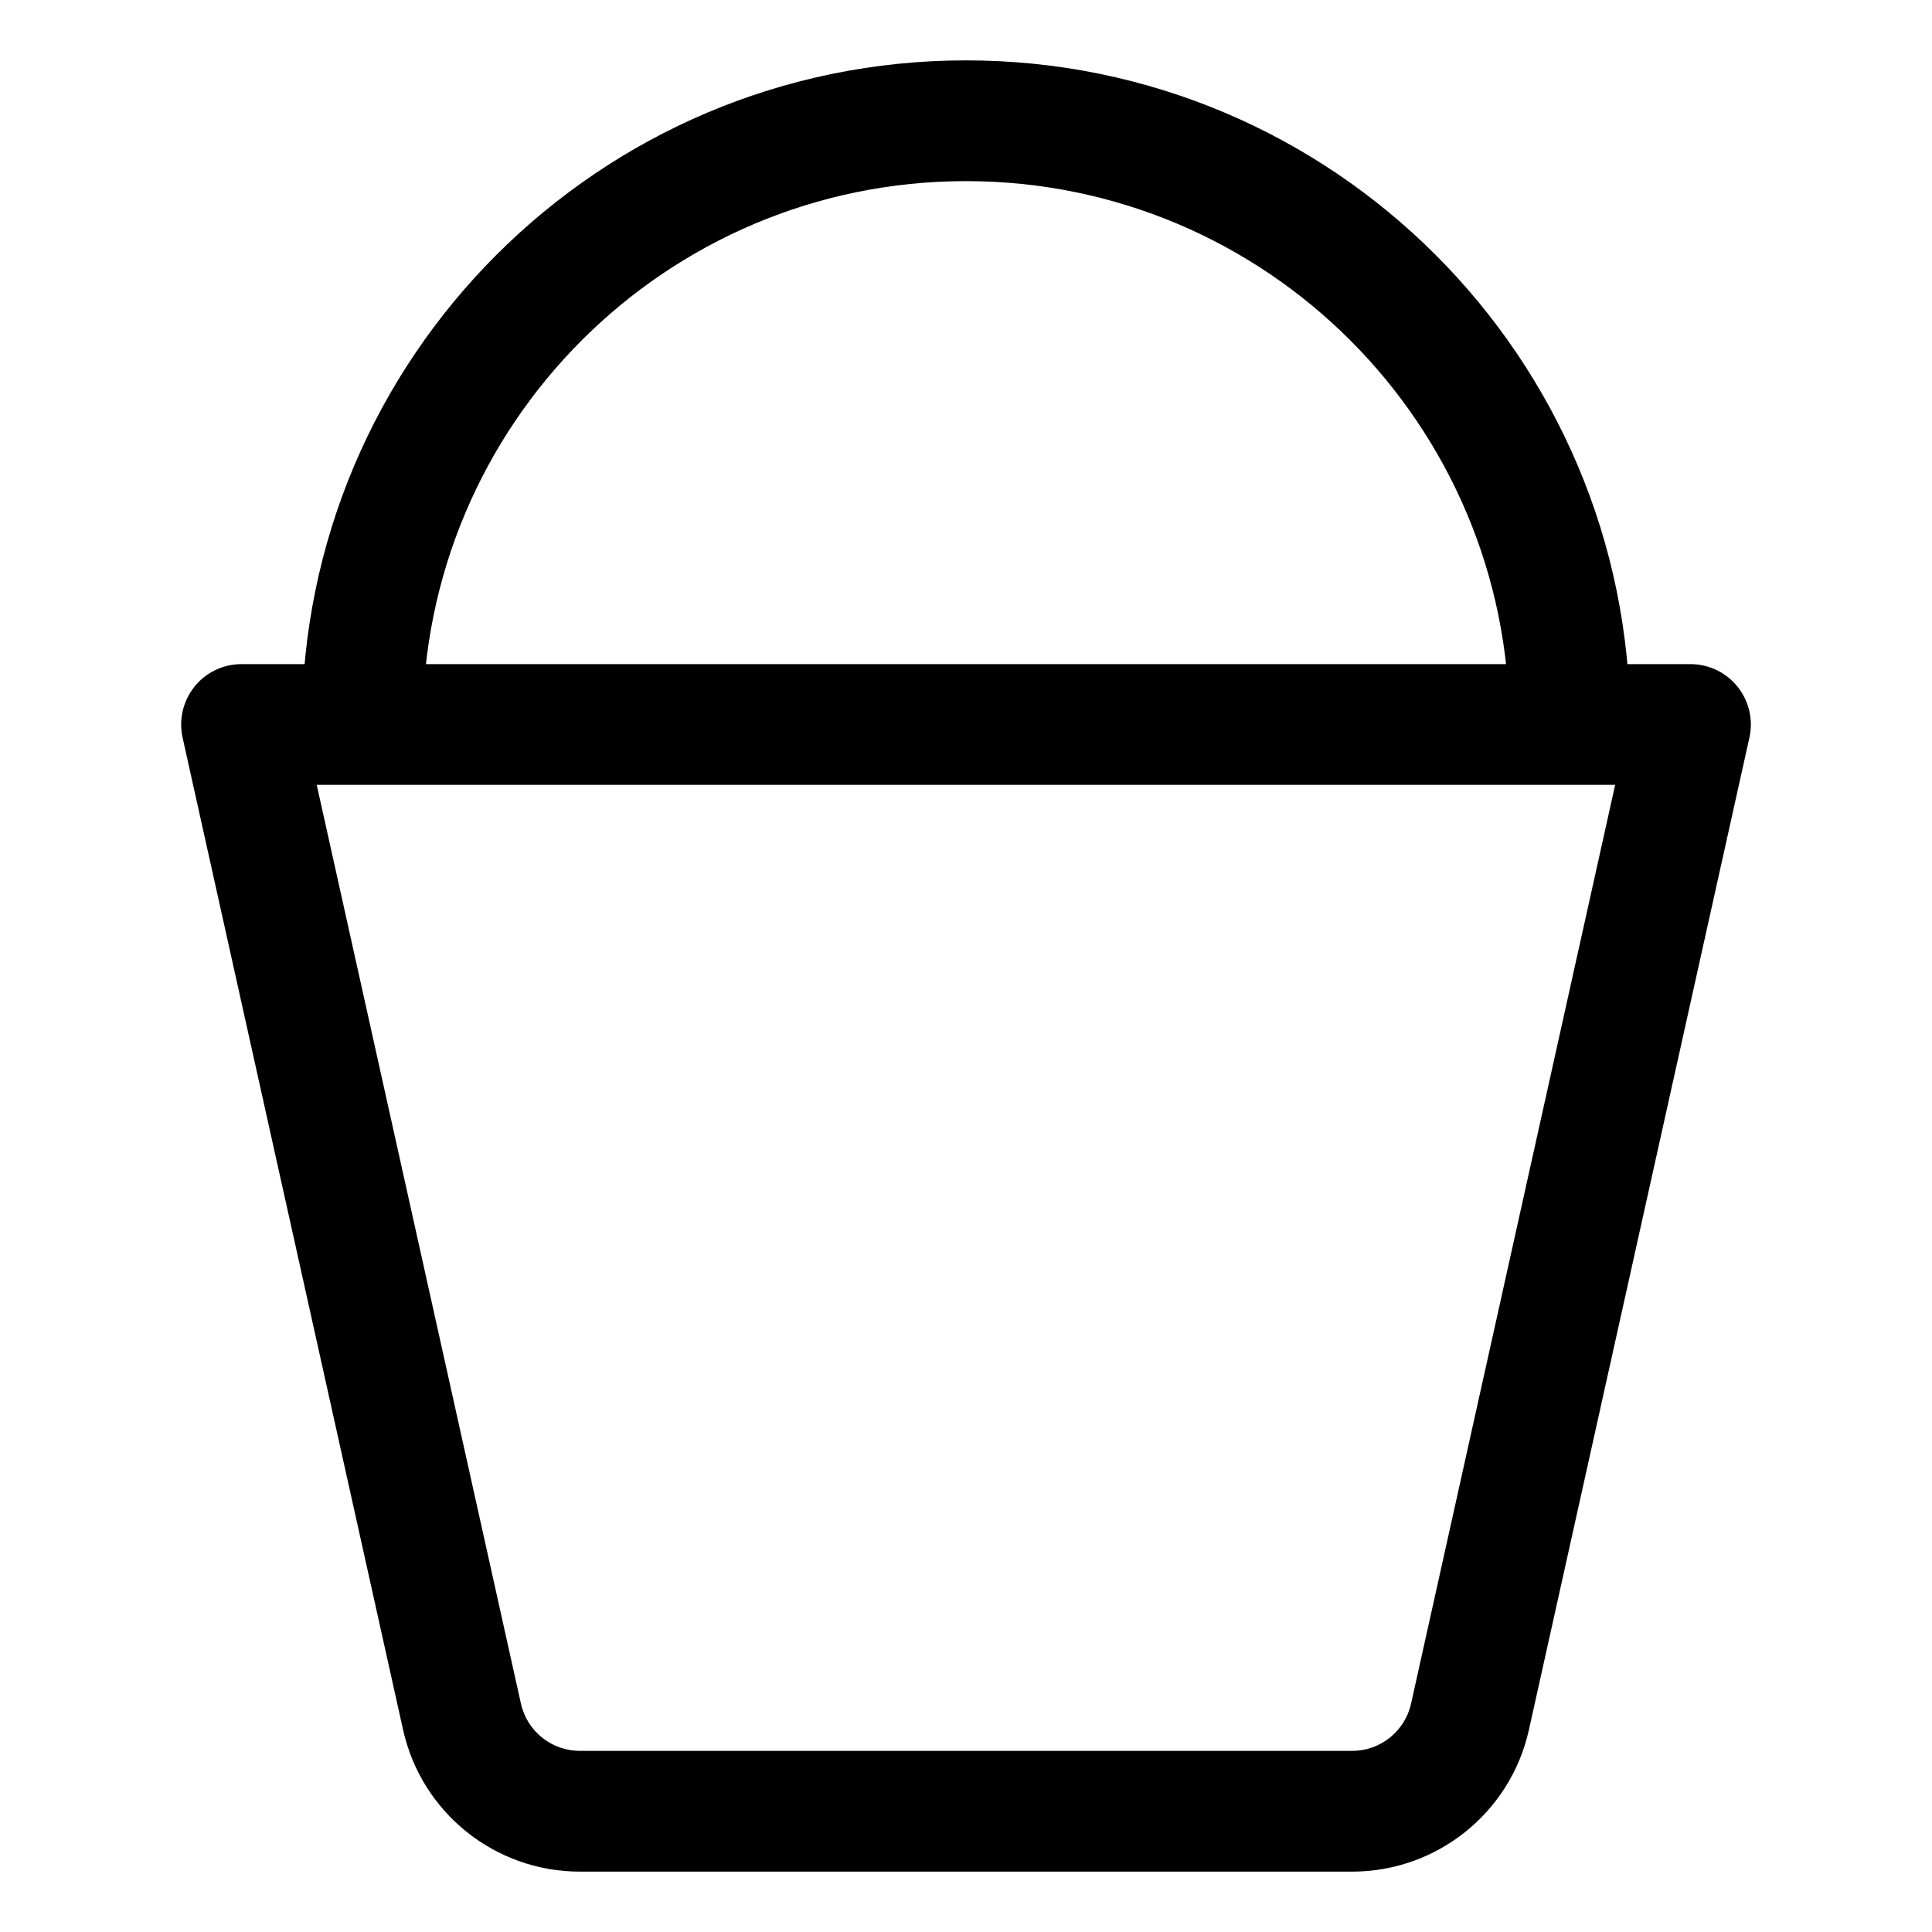
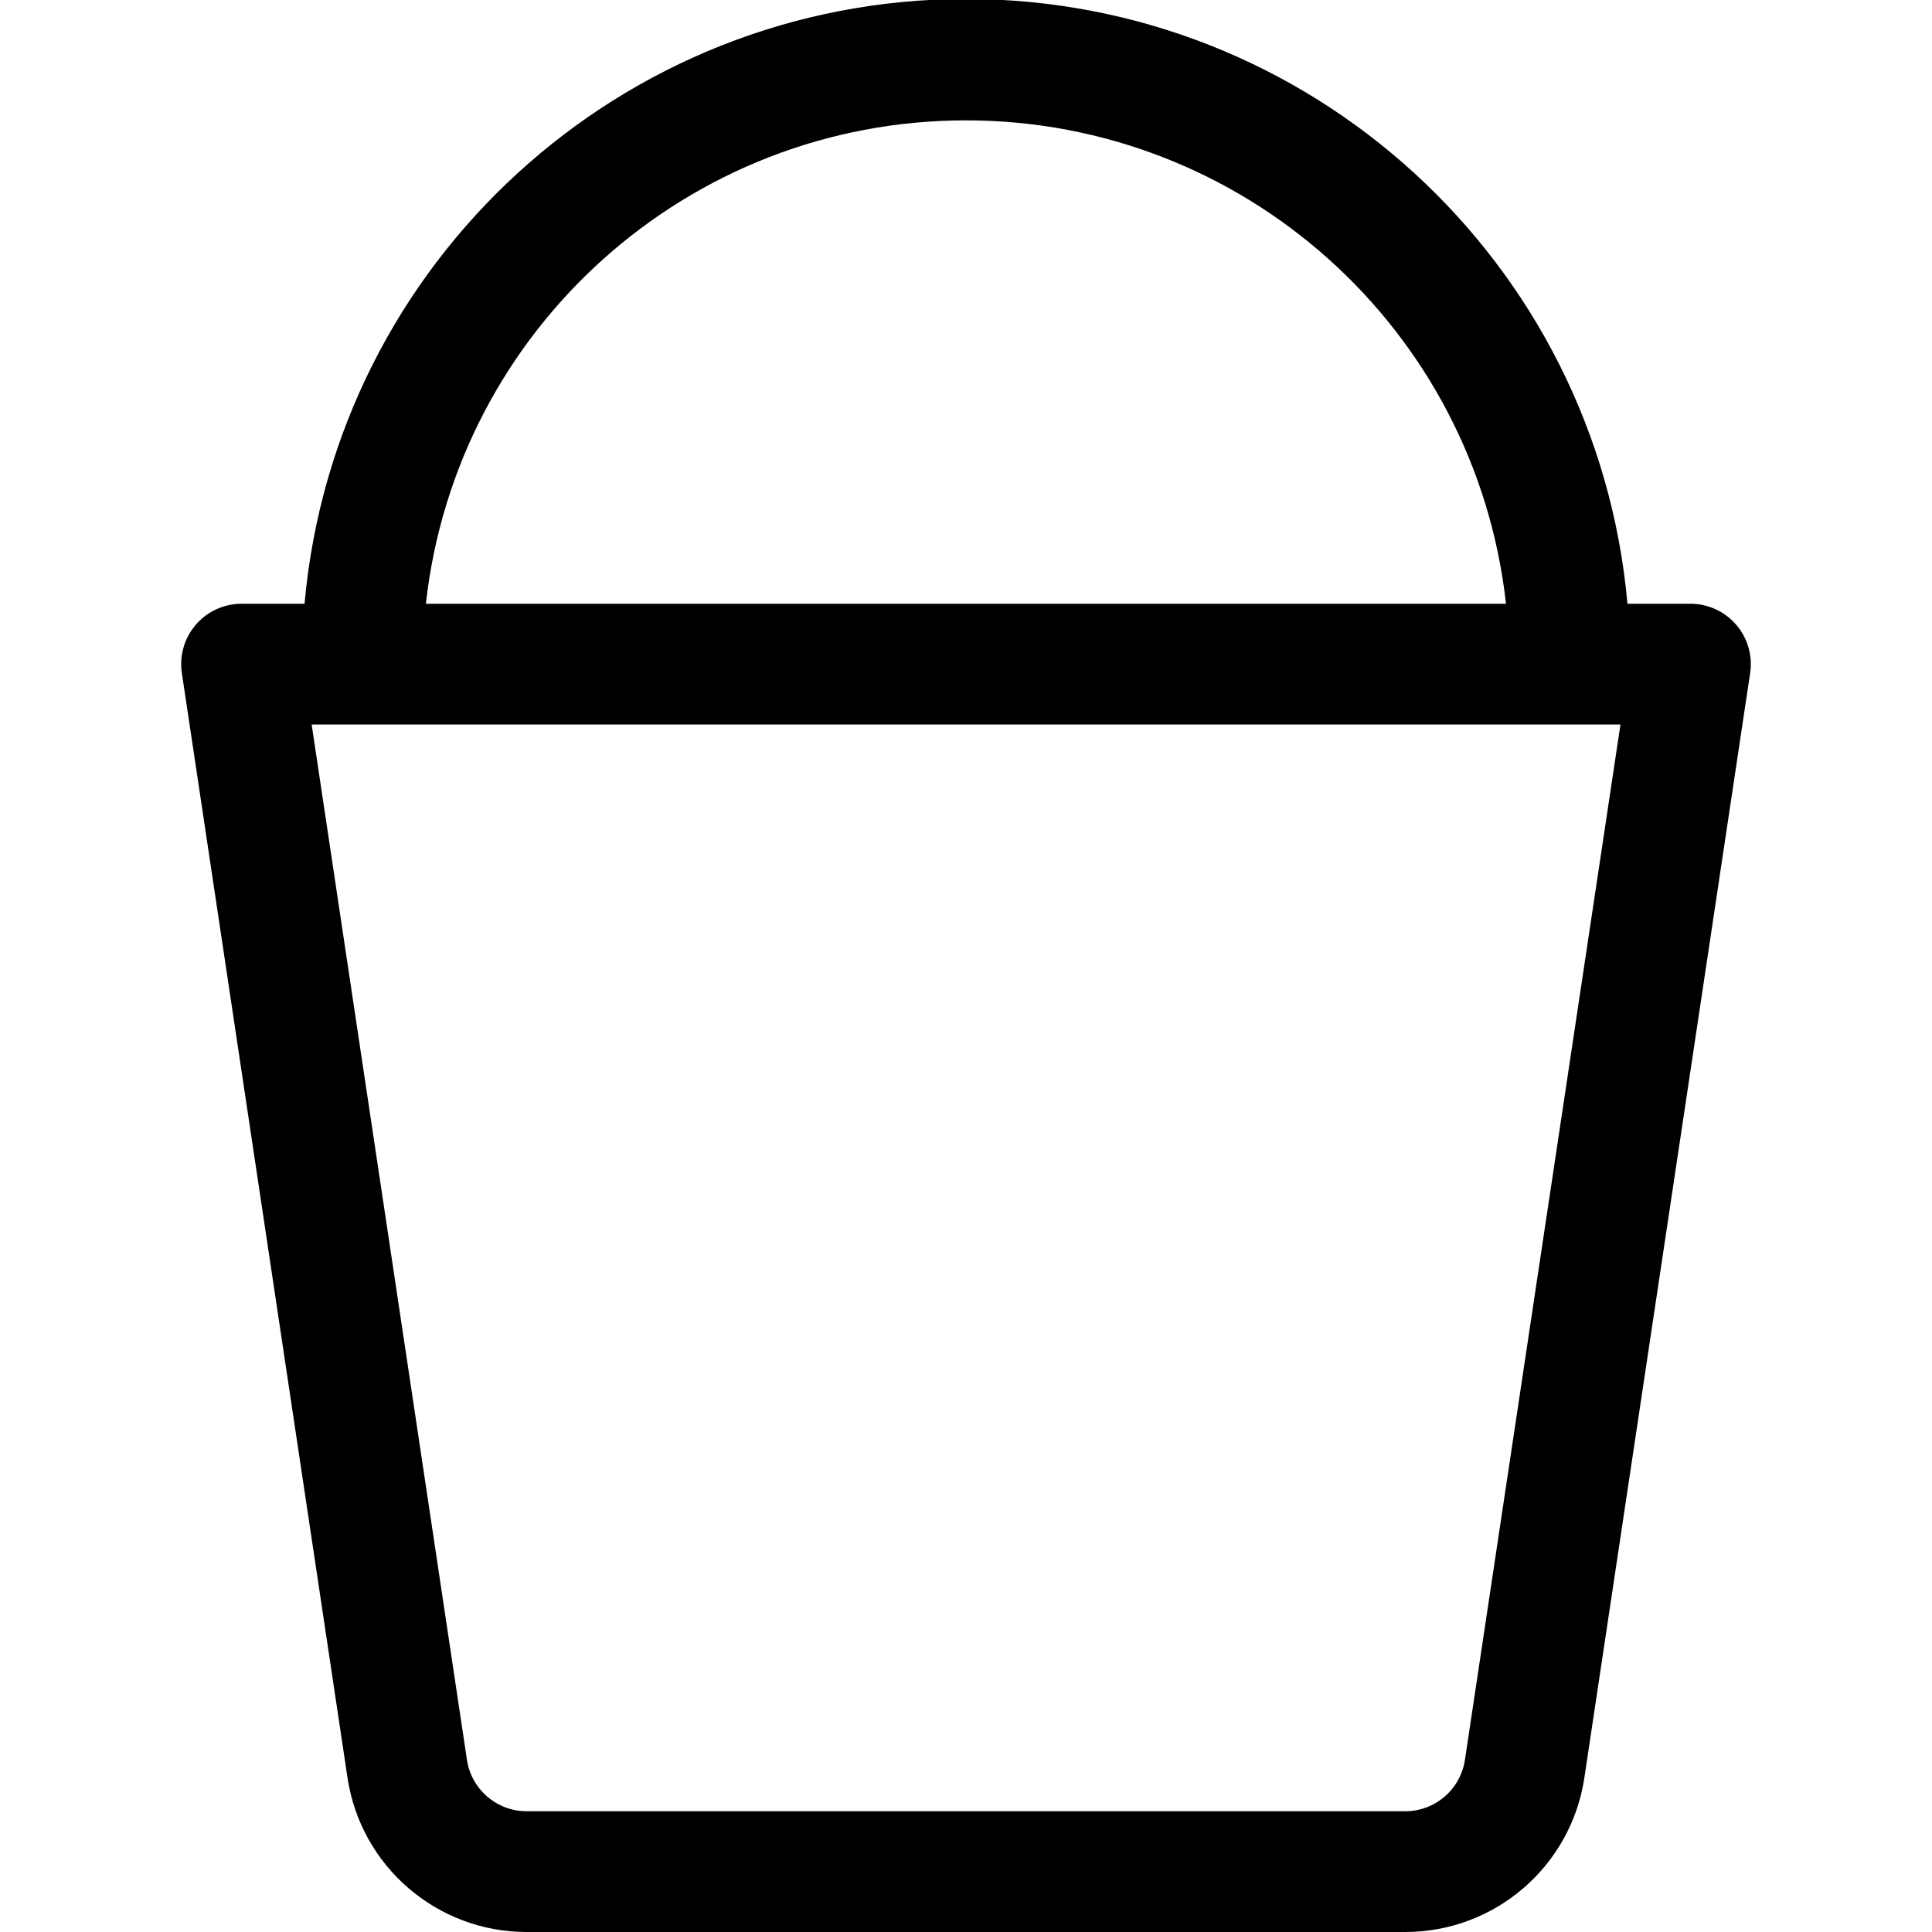
<svg xmlns="http://www.w3.org/2000/svg" width="1em" height="1em" viewBox="0 0 16 16" class="bi bi-bucket" fill="currentColor">
-   <path fill-rule="evenodd" d="M8 1.5A4.5 4.5 0 0 0 3.5 6h-1a5.5 5.5 0 1 1 11 0h-1A4.5 4.5 0 0 0 8 1.5z" />
-   <path fill-rule="evenodd" d="M1.61 5.687A.5.5 0 0 1 2 5.5h12a.5.5 0 0 1 .488.608l-1.826 8.217a1.5 1.5 0 0 1-1.464 1.175H4.802a1.5 1.5 0 0 1-1.464-1.175L1.512 6.108a.5.5 0 0 1 .098-.42zm1.013.813l1.691 7.608a.5.5 0 0 0 .488.392h6.396a.5.5 0 0 0 .488-.392l1.69-7.608H2.624z" />
+   <path fill-rule="evenodd" d="M2.522 5H2a.5.5 0 0 0-.494.574l1.372 9.149A1.5 1.5 0 0 0 4.36 16h7.278a1.5 1.5 0 0 0 1.483-1.277l1.373-9.149A.5.5 0 0 0 14 5h-.522A5.5 5.5 0 0 0 2.522 5zm1.005 0h8.945a4.5 4.5 0 0 0-8.945 0zm9.892 1H2.581l1.286 8.574A.5.5 0 0 0 4.36 15h7.278a.5.5 0 0 0 .494-.426L13.42 6z" />
</svg>
